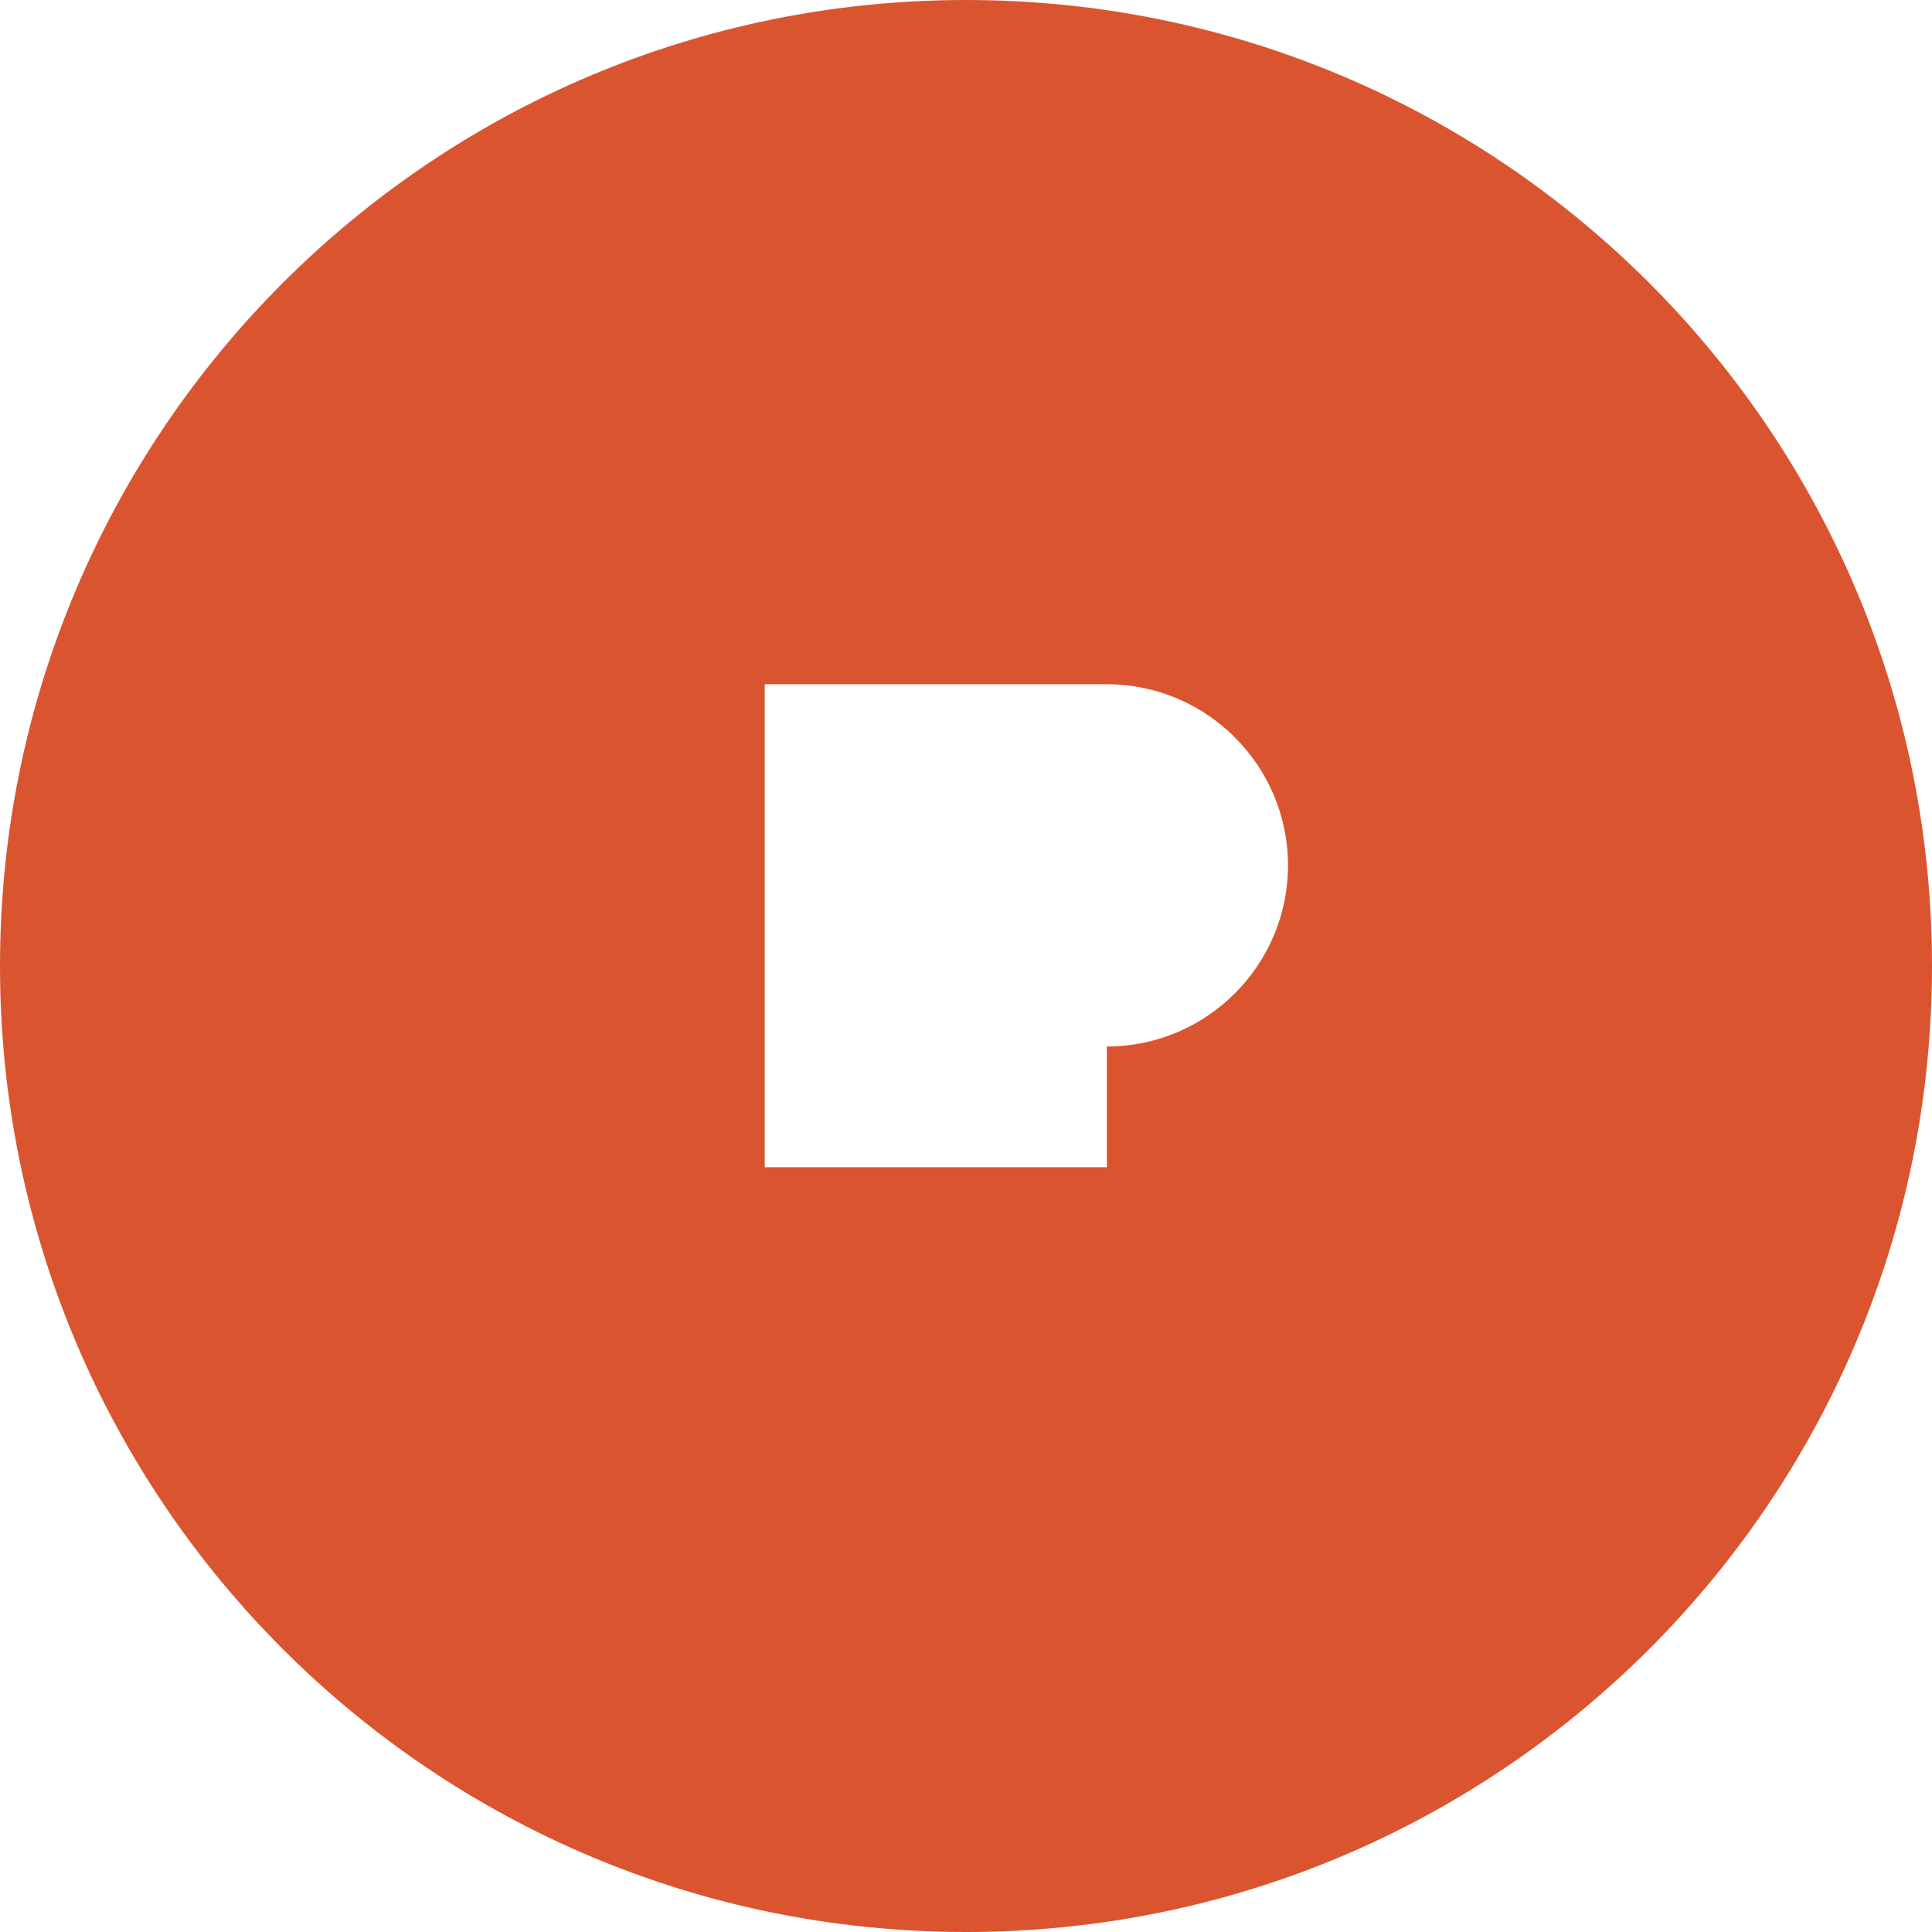
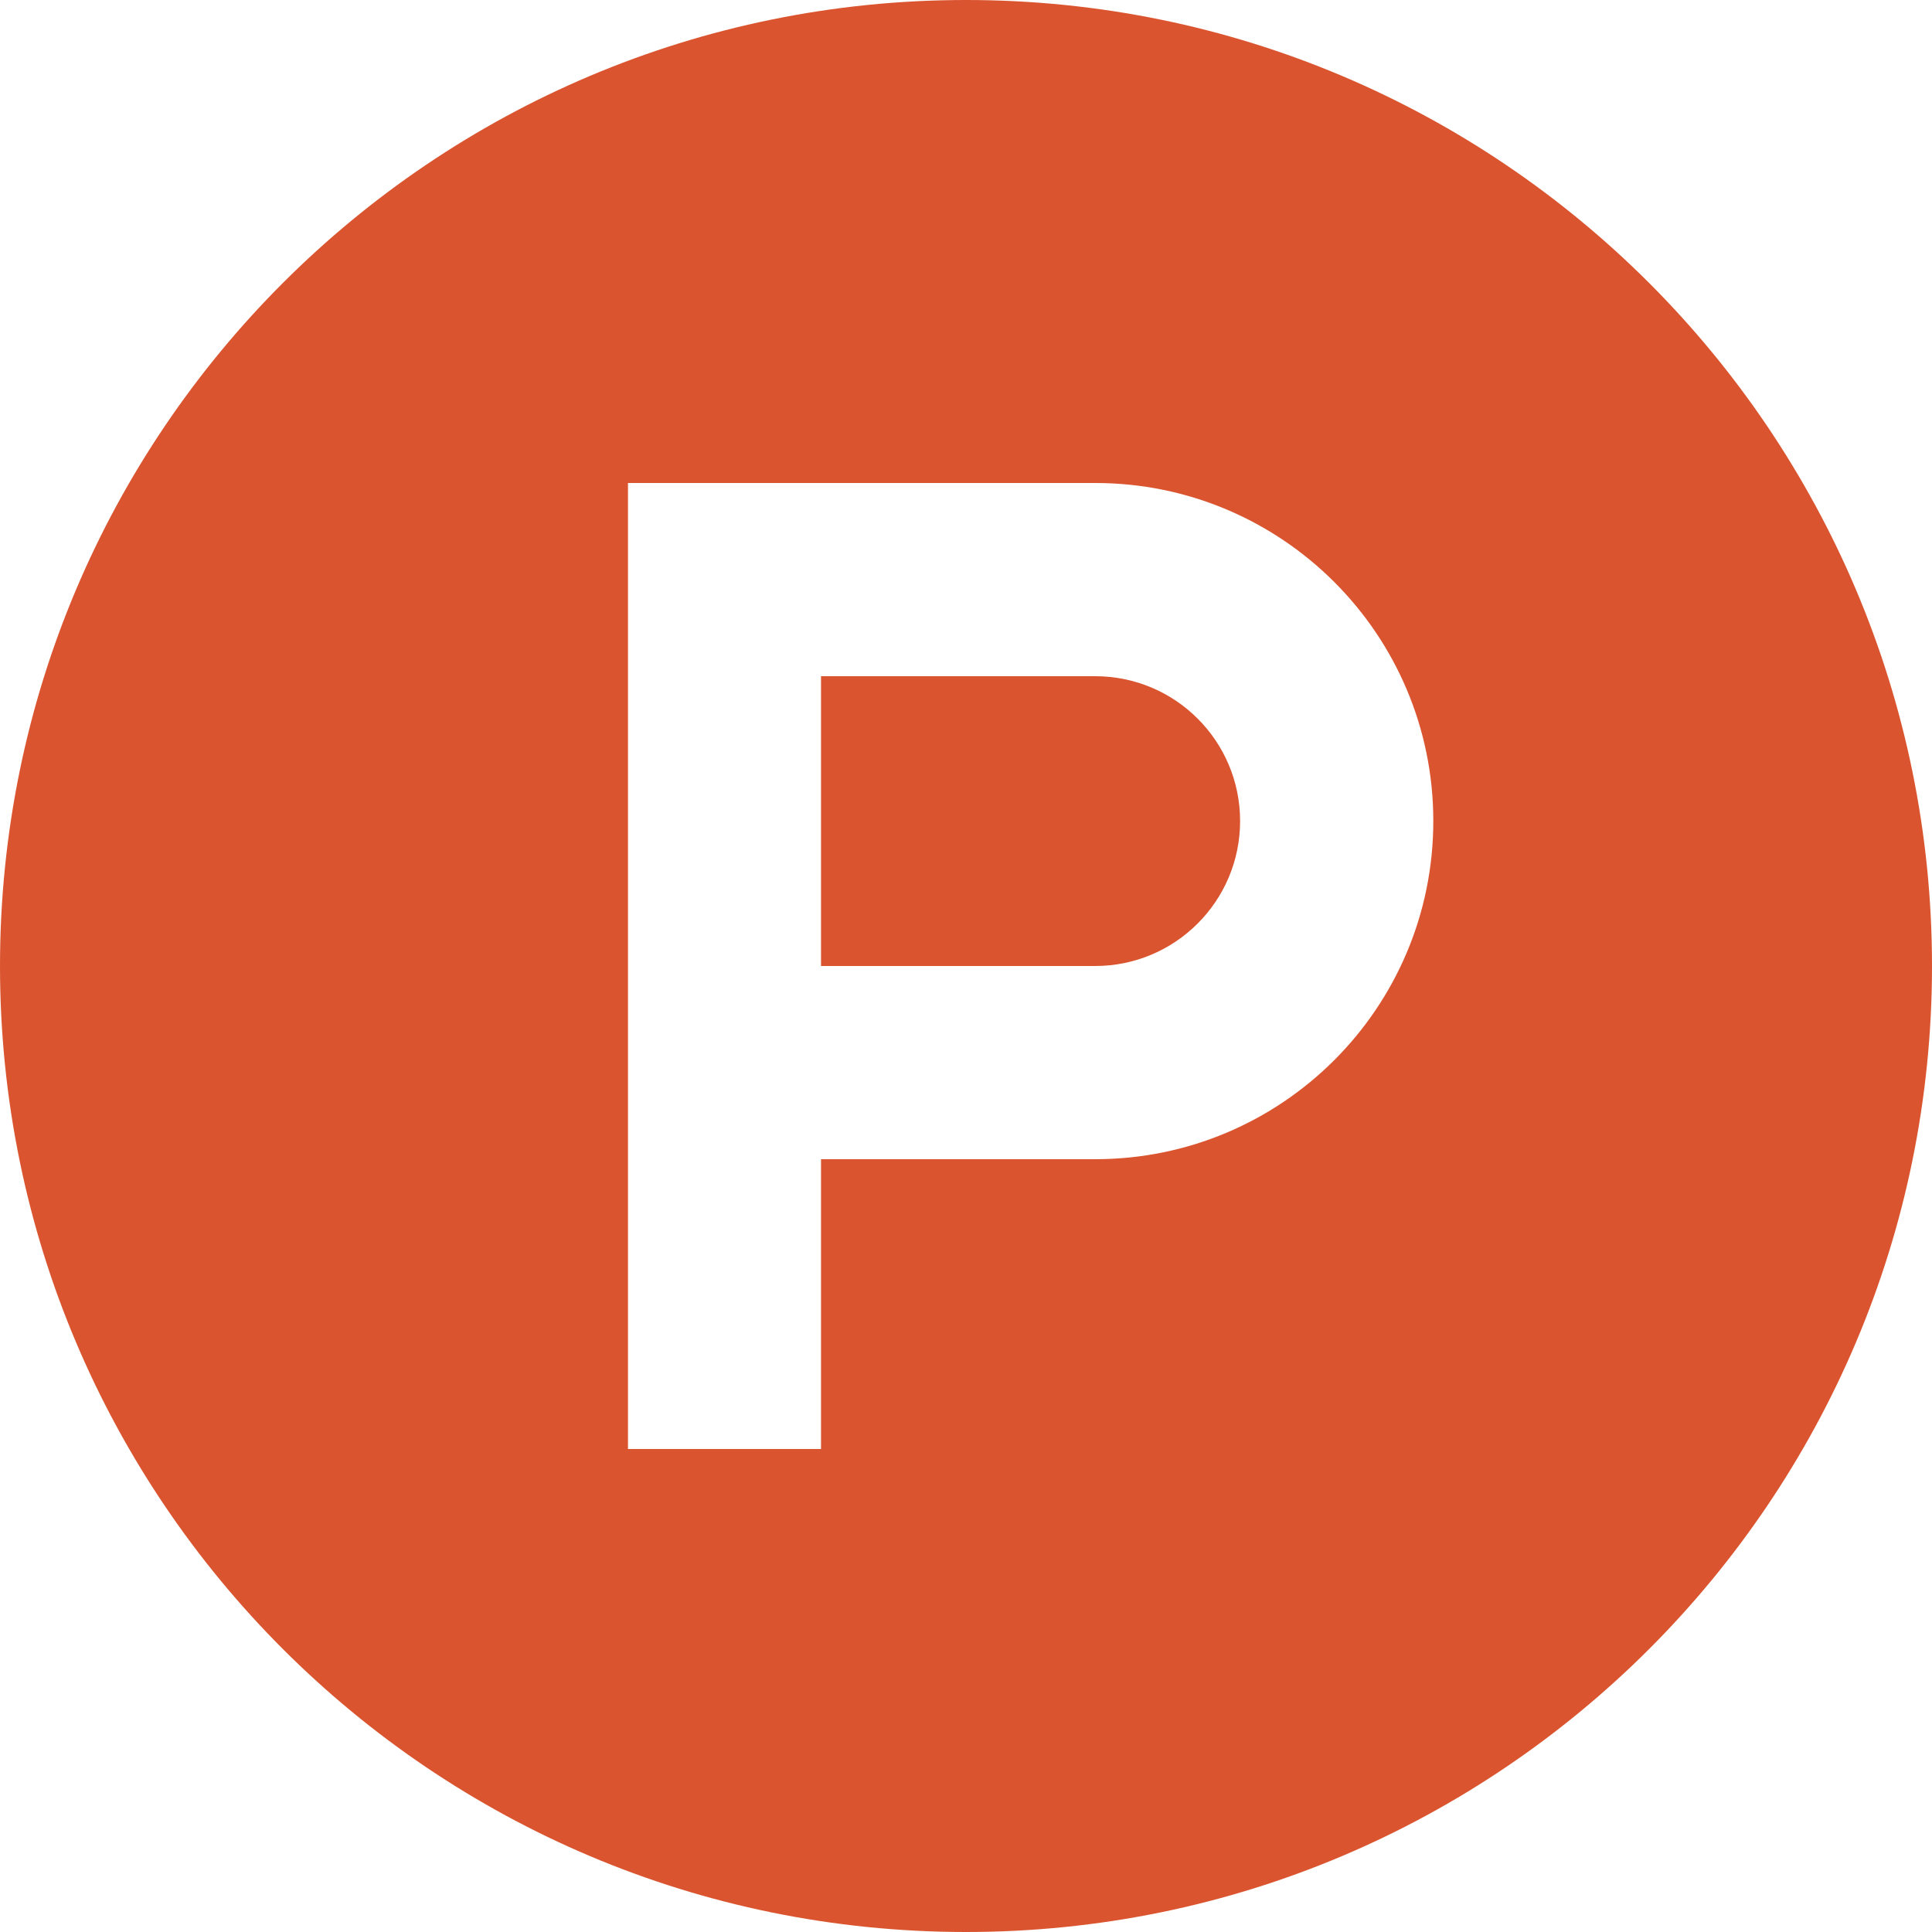
- <svg xmlns="http://www.w3.org/2000/svg" viewBox="0 0 24 24" width="24" height="24" fill="#DA552F">
-   <path d="M12 0C5.37 0 0 5.37 0 12s5.37 12 12 12 12-5.37 12-12S18.63 0 12 0zm1.75 14.5H9.5V8.5h4.25c1.24 0 2.25 1.01 2.25 2.25s-1.01 2.25-2.25 2.25z" />
+ <svg xmlns="http://www.w3.org/2000/svg" fill="#DA552F" role="img" viewBox="0 0 24 24">
+   <path d="M13.604 8.4h-3.405V12h3.405c.995 0 1.801-.806 1.801-1.801 0-.993-.805-1.799-1.801-1.799zM12 0C5.372 0 0 5.372 0 12s5.372 12 12 12 12-5.372 12-12S18.628 0 12 0zm1.604 14.4h-3.405V18H7.801V6h5.804c2.319 0 4.2 1.88 4.2 4.199 0 2.321-1.881 4.201-4.201 4.201z" />
</svg>
